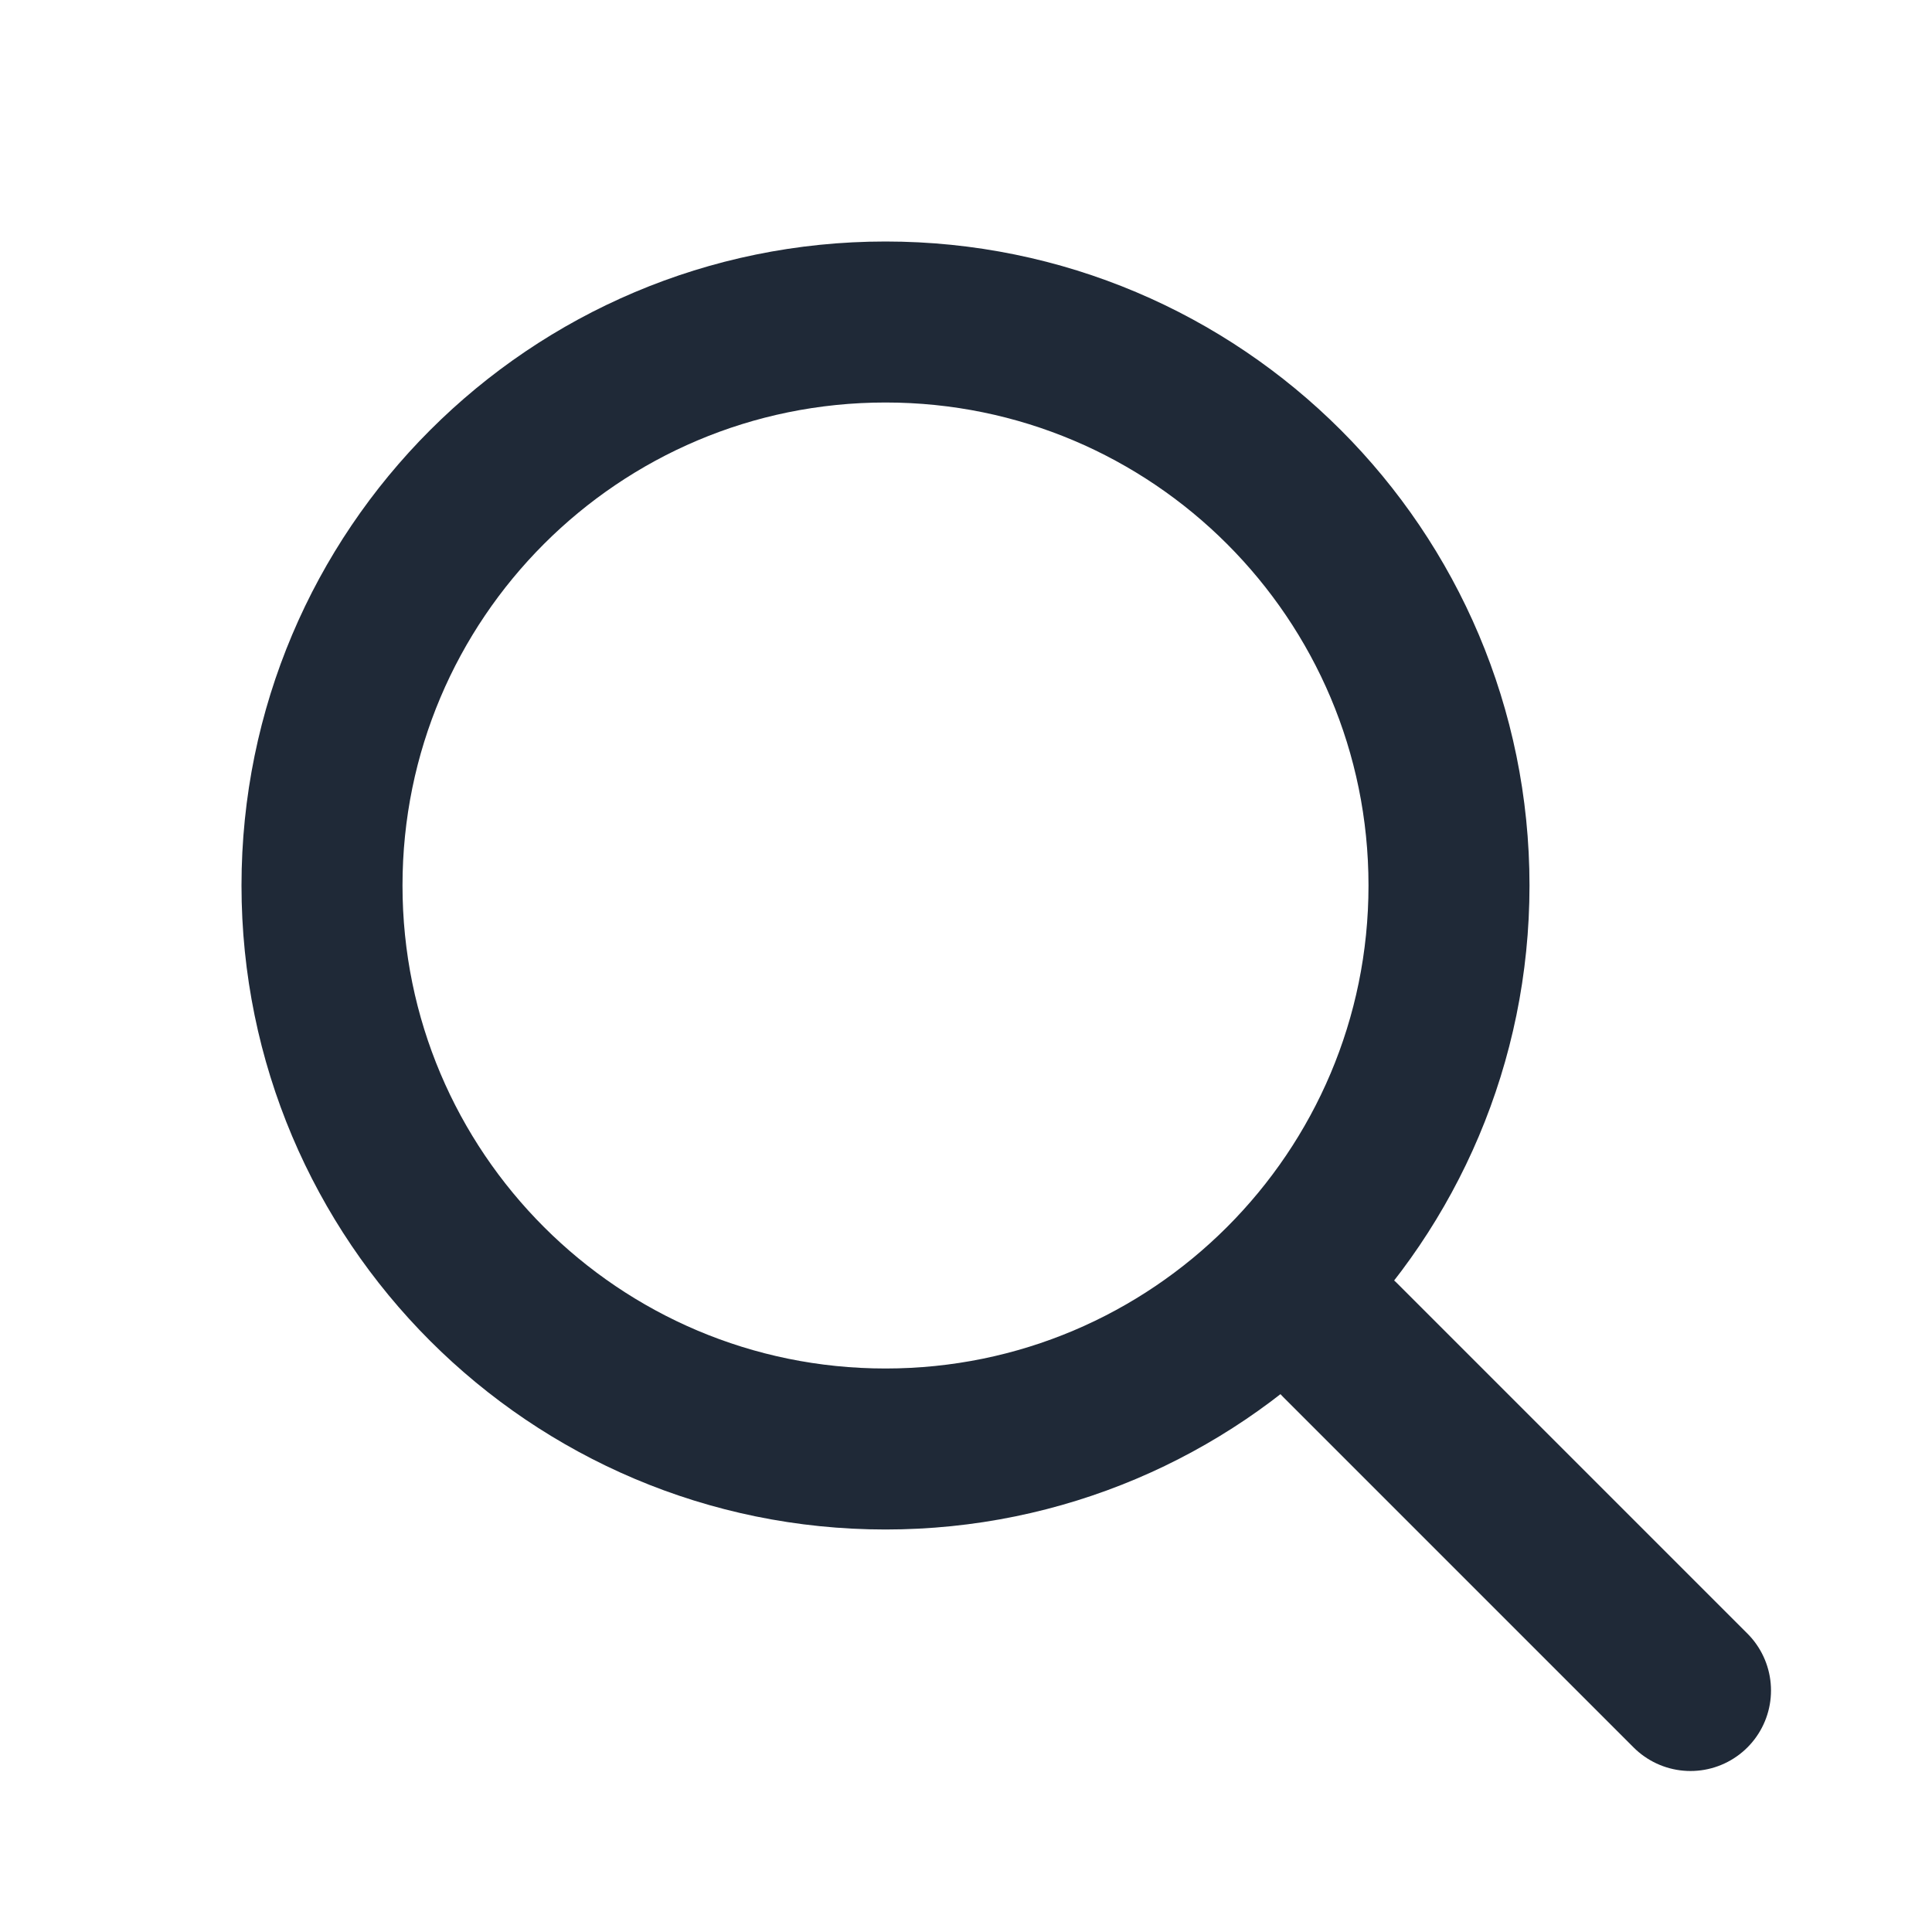
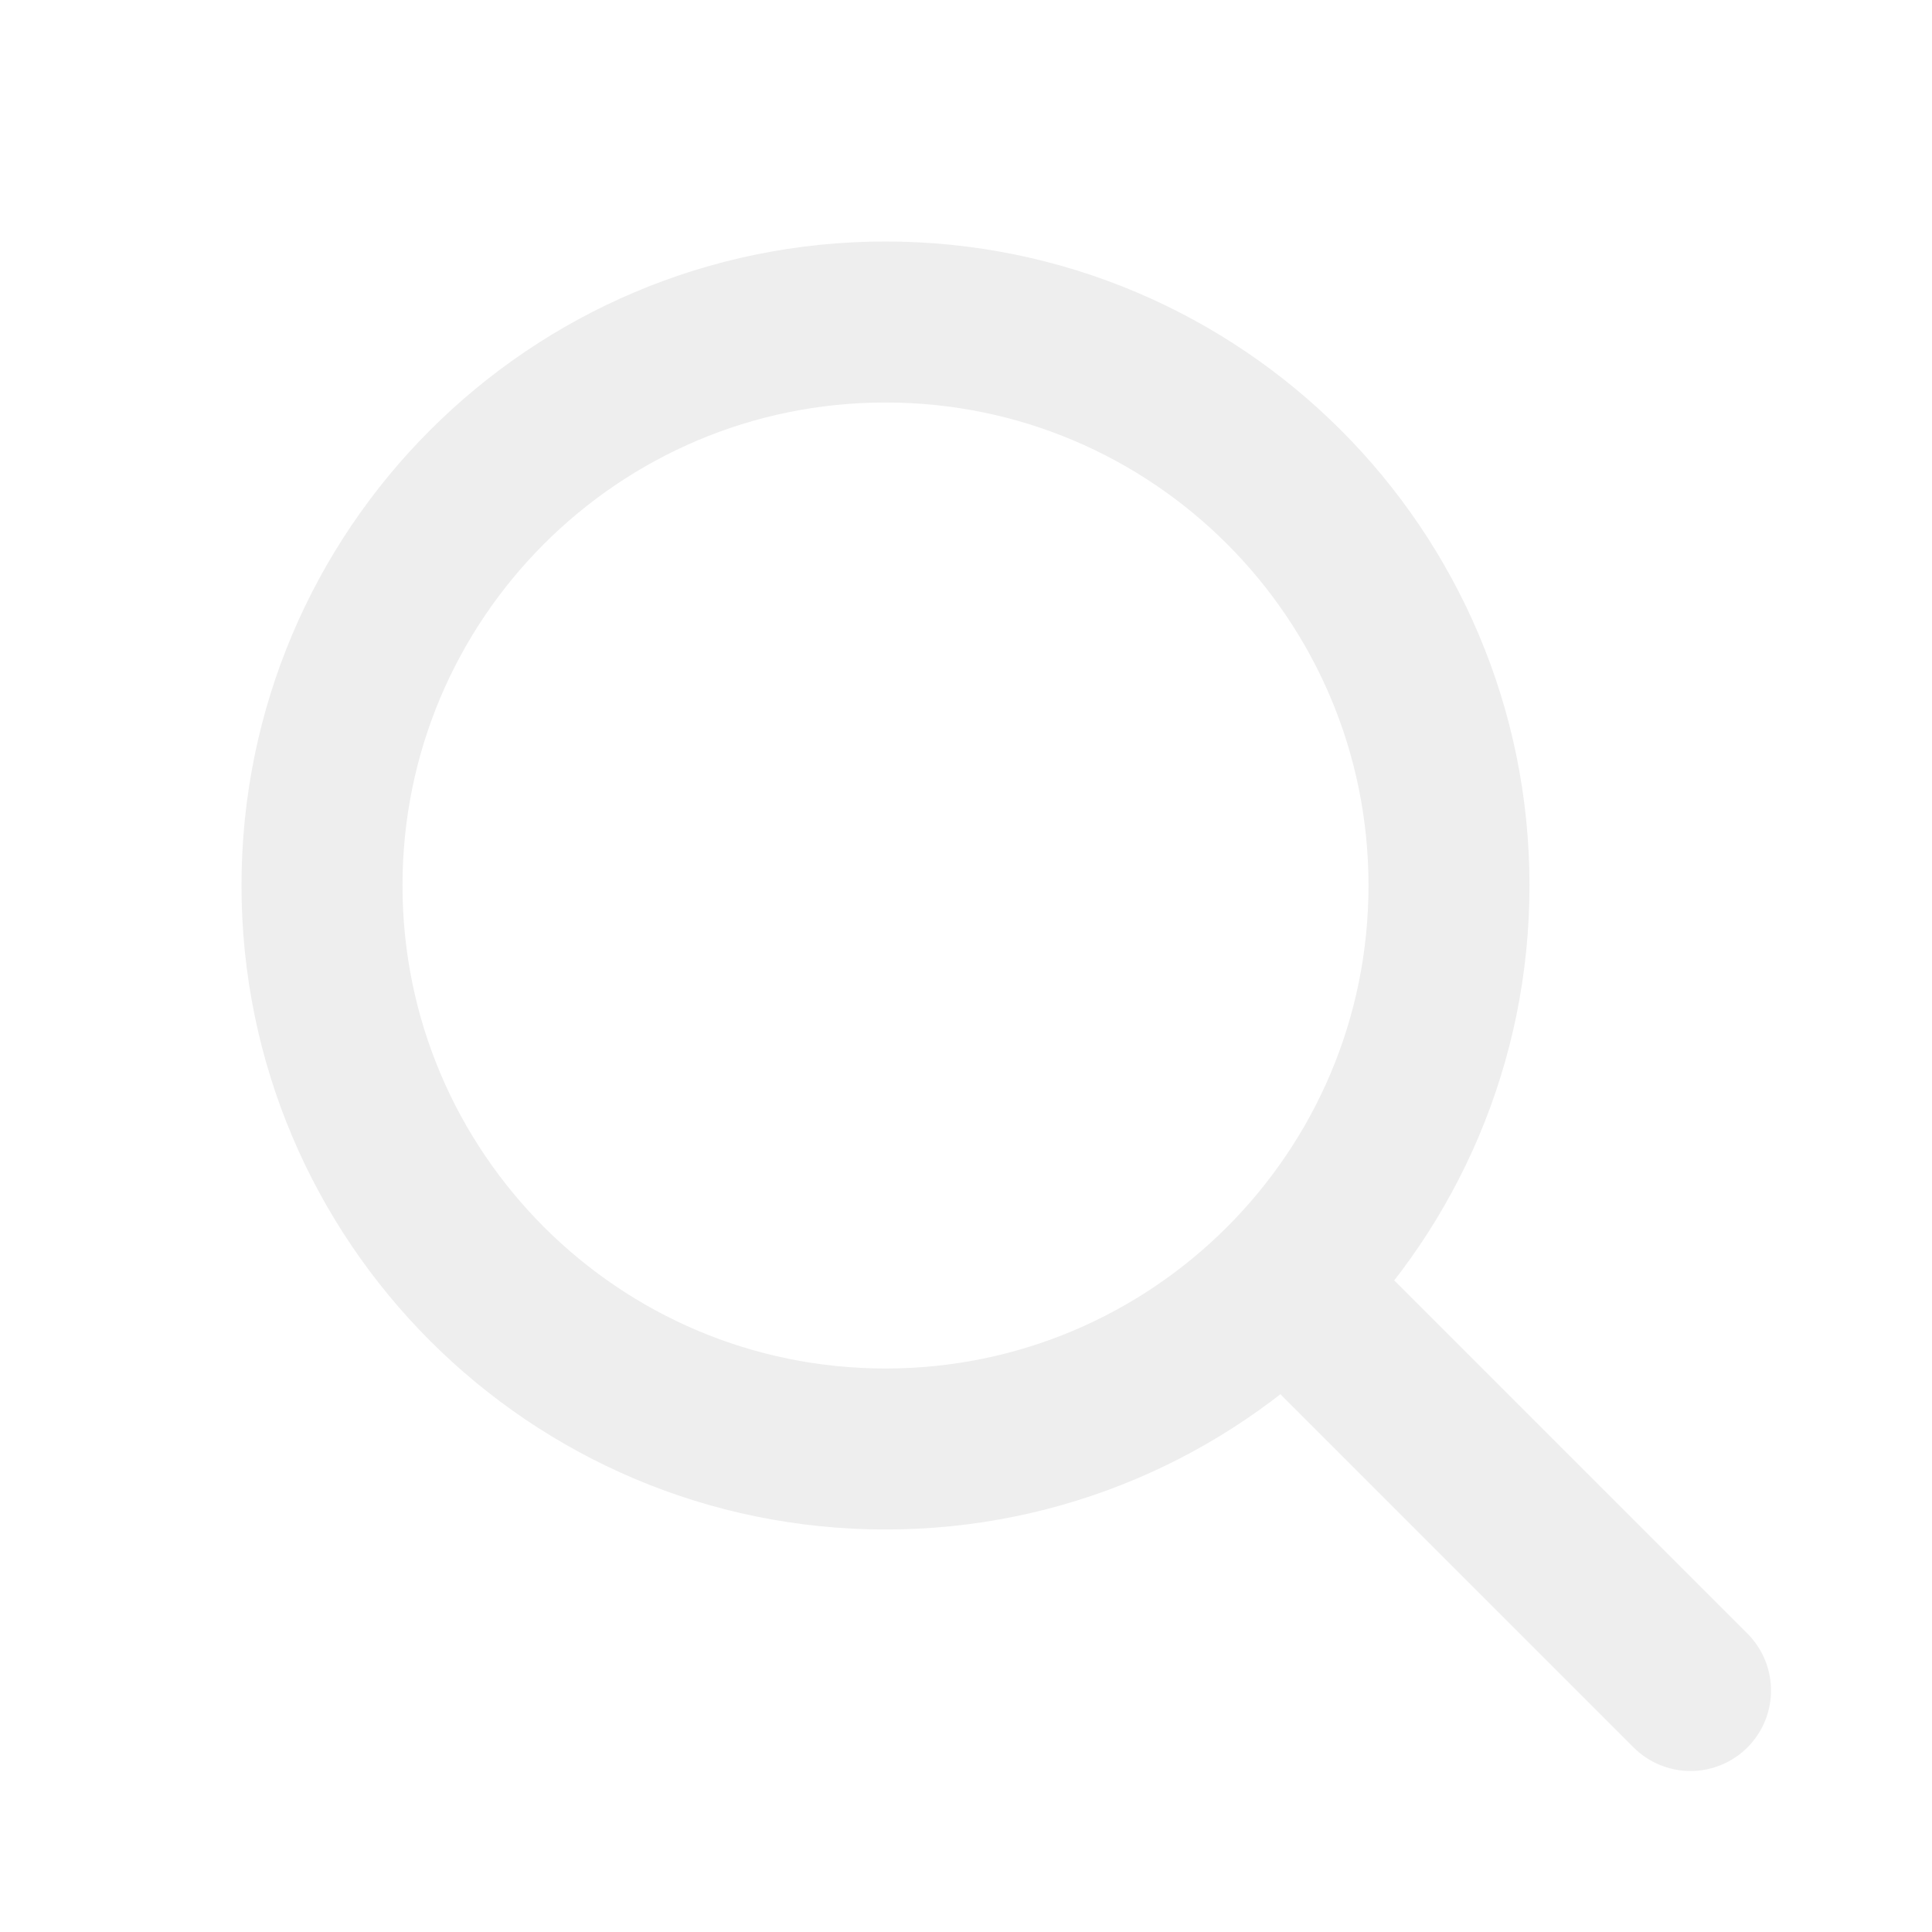
- <svg xmlns="http://www.w3.org/2000/svg" viewBox="0 0 24 24" fill="none" stroke="#1f2937" stroke-width="2" stroke-linecap="round" stroke-linejoin="round">
+ <svg xmlns="http://www.w3.org/2000/svg" viewBox="0 0 24 24" fill="none" stroke="#eeeeee" stroke-width="2" stroke-linecap="round" stroke-linejoin="round">
  <circle cx="11" cy="11" r="7" />
  <line x1="21" y1="21" x2="16.65" y2="16.65" />
</svg>
